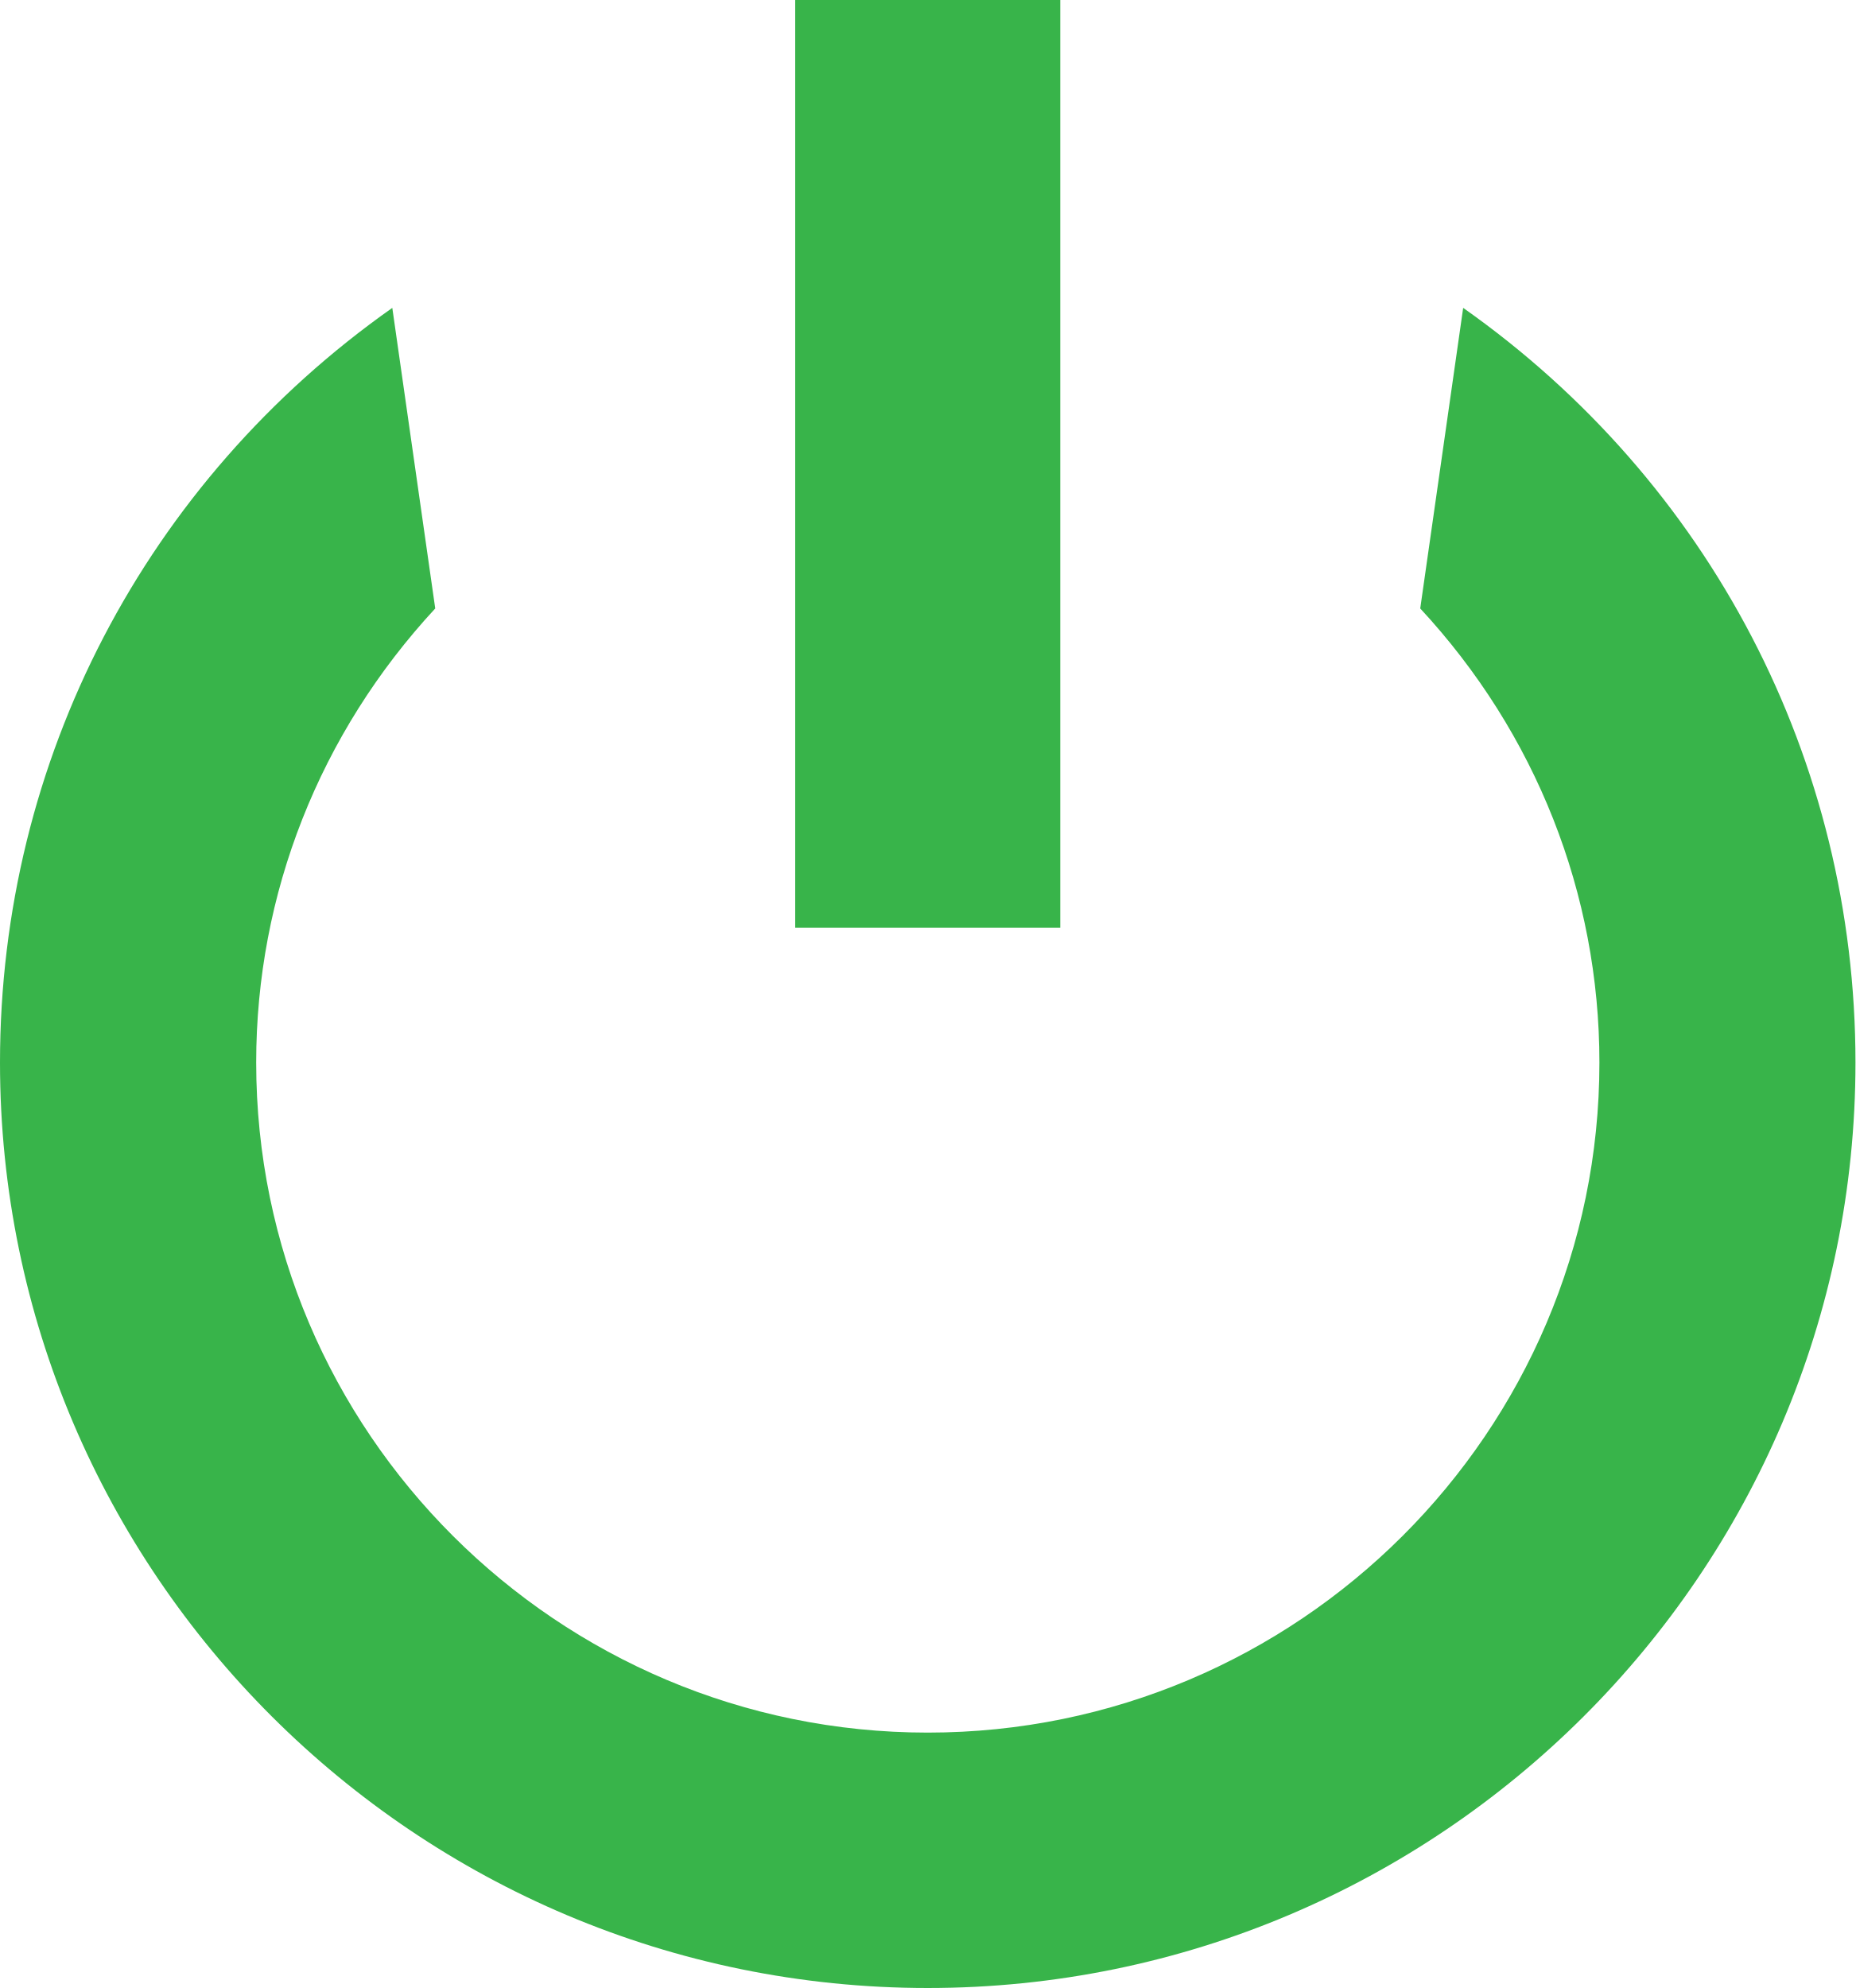
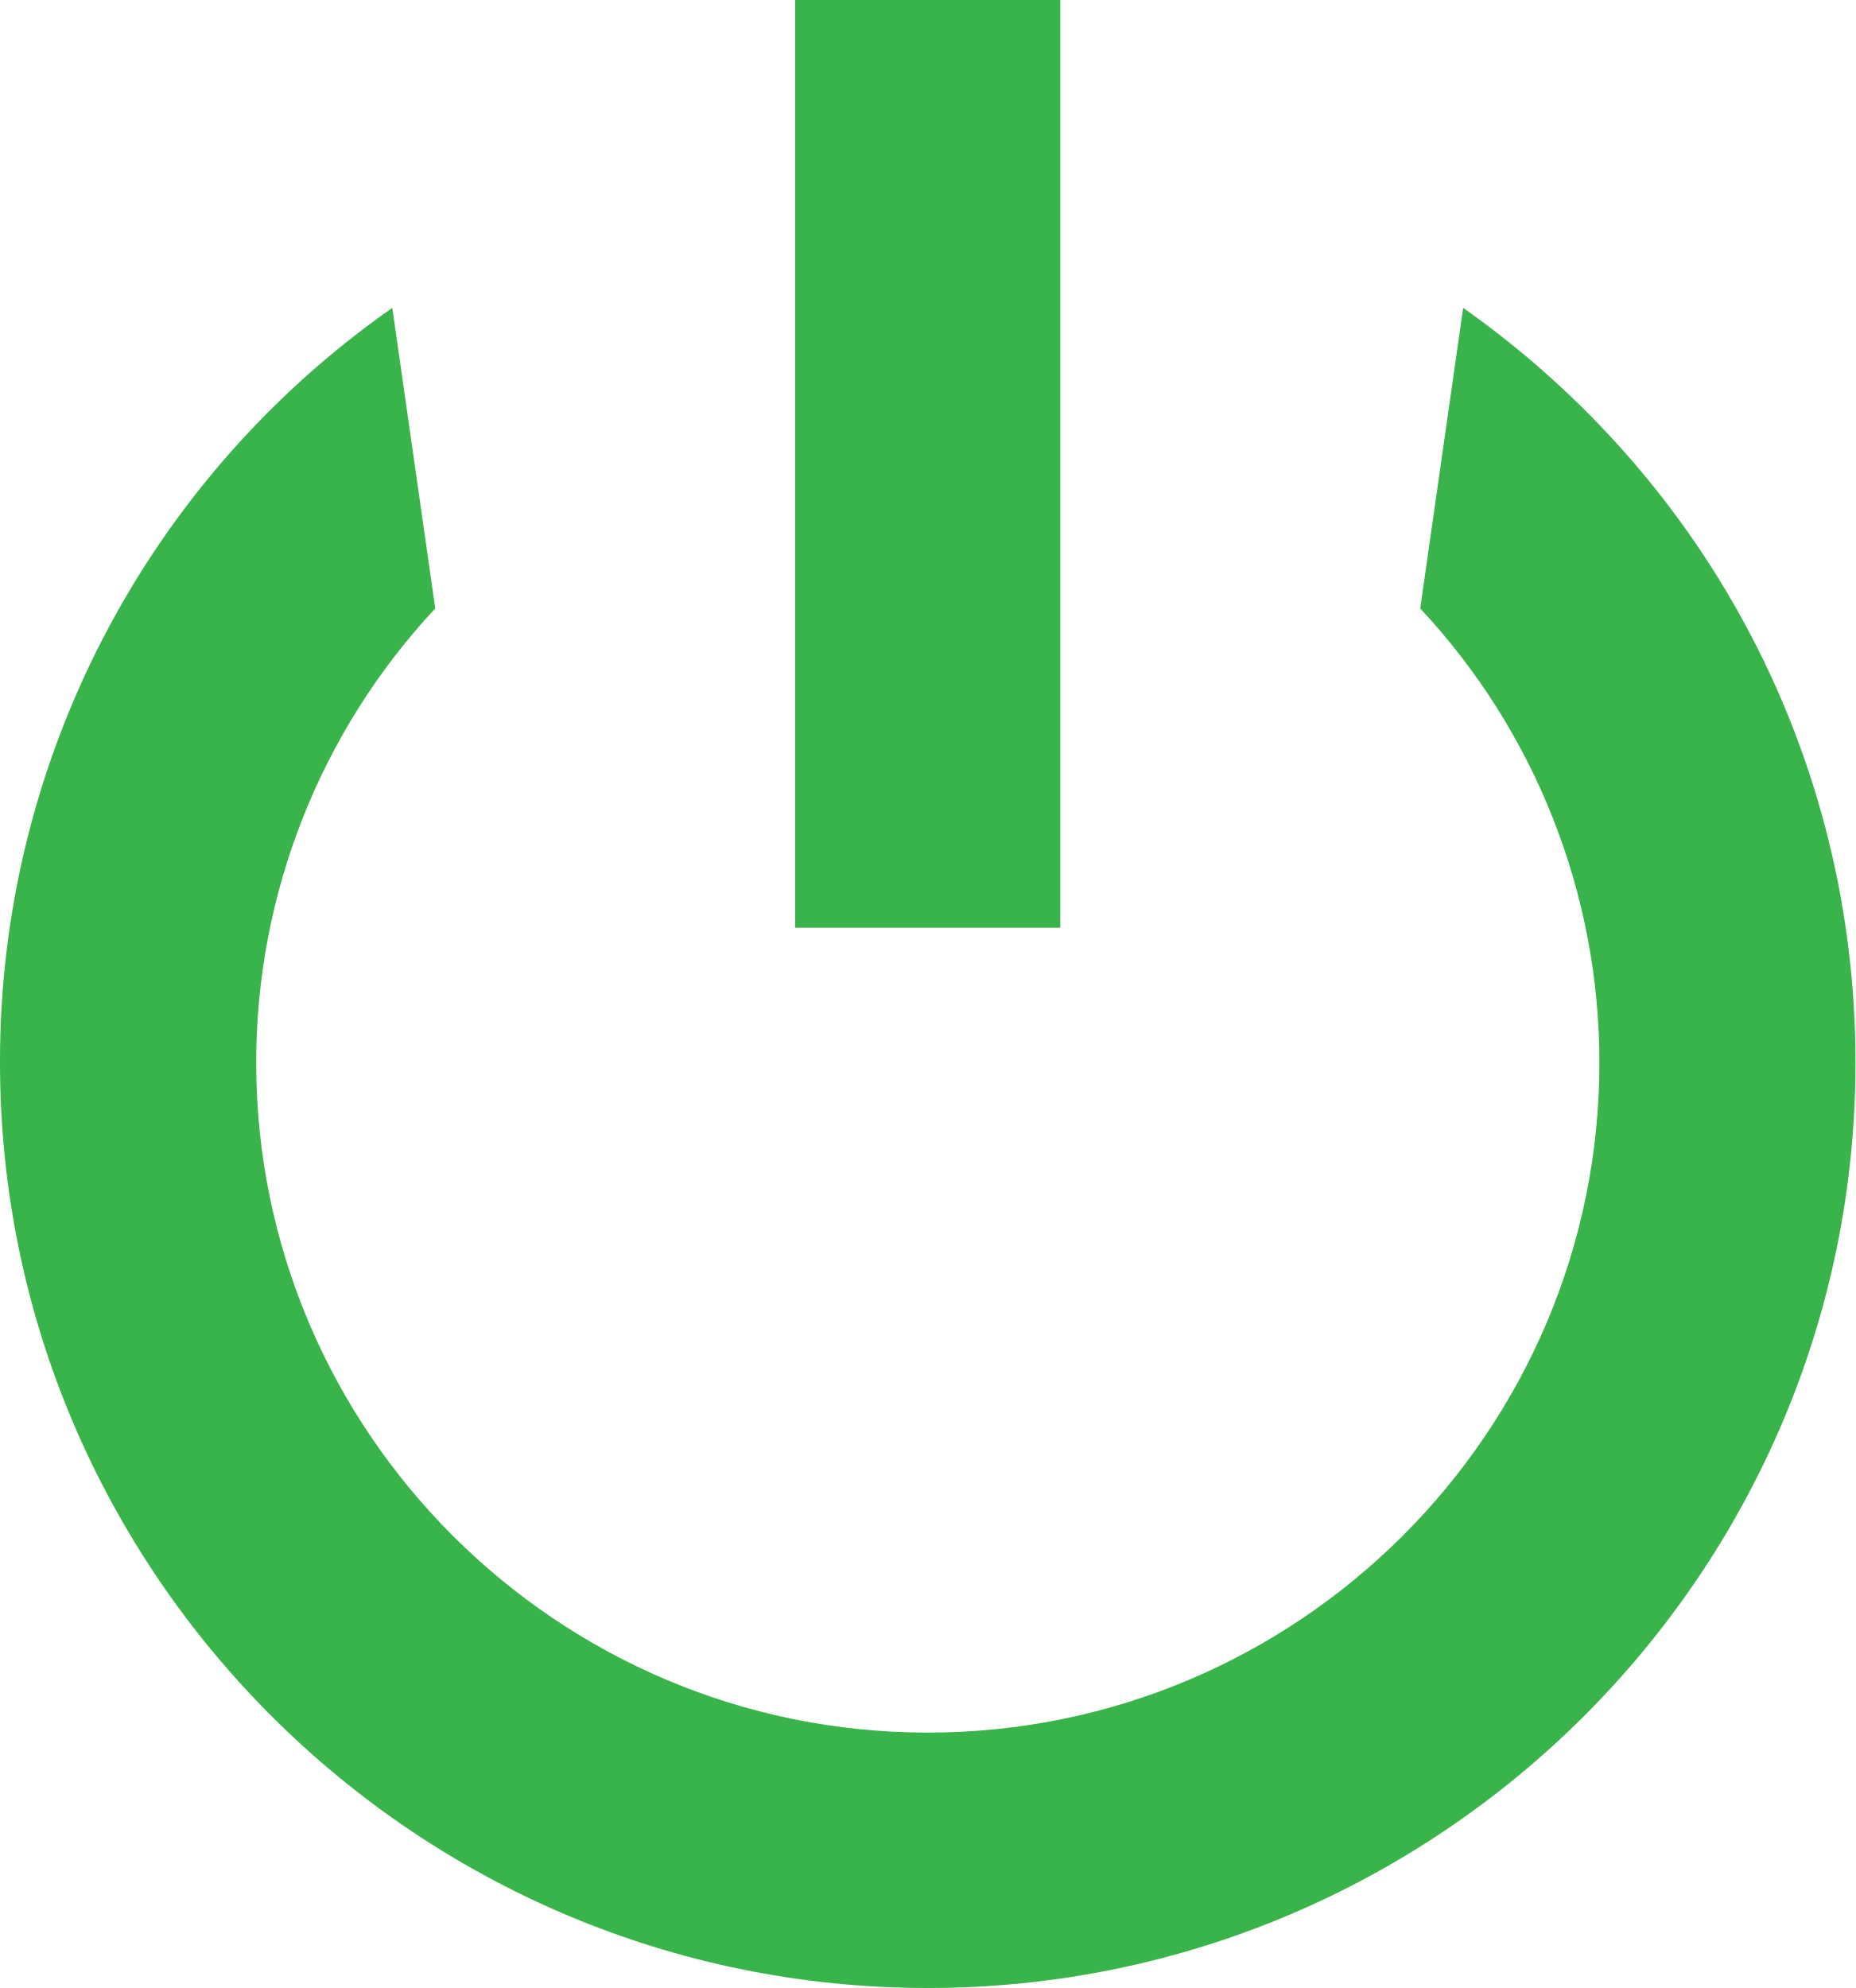
- <svg xmlns="http://www.w3.org/2000/svg" width="14px" height="15px" viewBox="0 0 14 15" version="1.1">
-   <defs />
-   <g id="power-icons" stroke="none" stroke-width="1" fill="none" fill-rule="evenodd">
-     <g id="power-on" fill="#38B44A">
-       <path d="M11.04,2.323 L10.716,4.591 C11.589,5.532 12.068,6.744 12.068,8.017 C12.068,10.804 9.794,13.073 7,13.073 C4.206,13.073 1.933,10.804 1.933,8.017 C1.933,6.744 2.412,5.532 3.284,4.591 L2.96,2.323 C1.099,3.635 0,5.735 0,8.017 C0,11.868 3.14,15 7,15 C10.86,15 14,11.868 14,8.017 C14,5.734 12.901,3.635 11.04,2.323 Z M6,0 L8,0 L8,7 L6,7 L6,0 Z" id="Fill-2" />
-     </g>
-   </g>
+ <svg xmlns="http://www.w3.org/2000/svg" width="14" height="15" viewBox="0 0 14 15">
+   <path d="M11.04 2.323l-.324 2.268a5.017 5.017 0 0 1 1.352 3.426c0 2.787-2.274 5.056-5.068 5.056-2.794 0-5.067-2.269-5.067-5.056a5.02 5.02 0 0 1 1.351-3.426L2.96 2.323A6.935 6.935 0 0 0 0 8.017C0 11.867 3.14 15 7 15s7-3.132 7-6.983c0-2.283-1.1-4.382-2.96-5.694zM6 0h2v7H6V0z" fill="#38B44A" fill-rule="evenodd" />
</svg>
